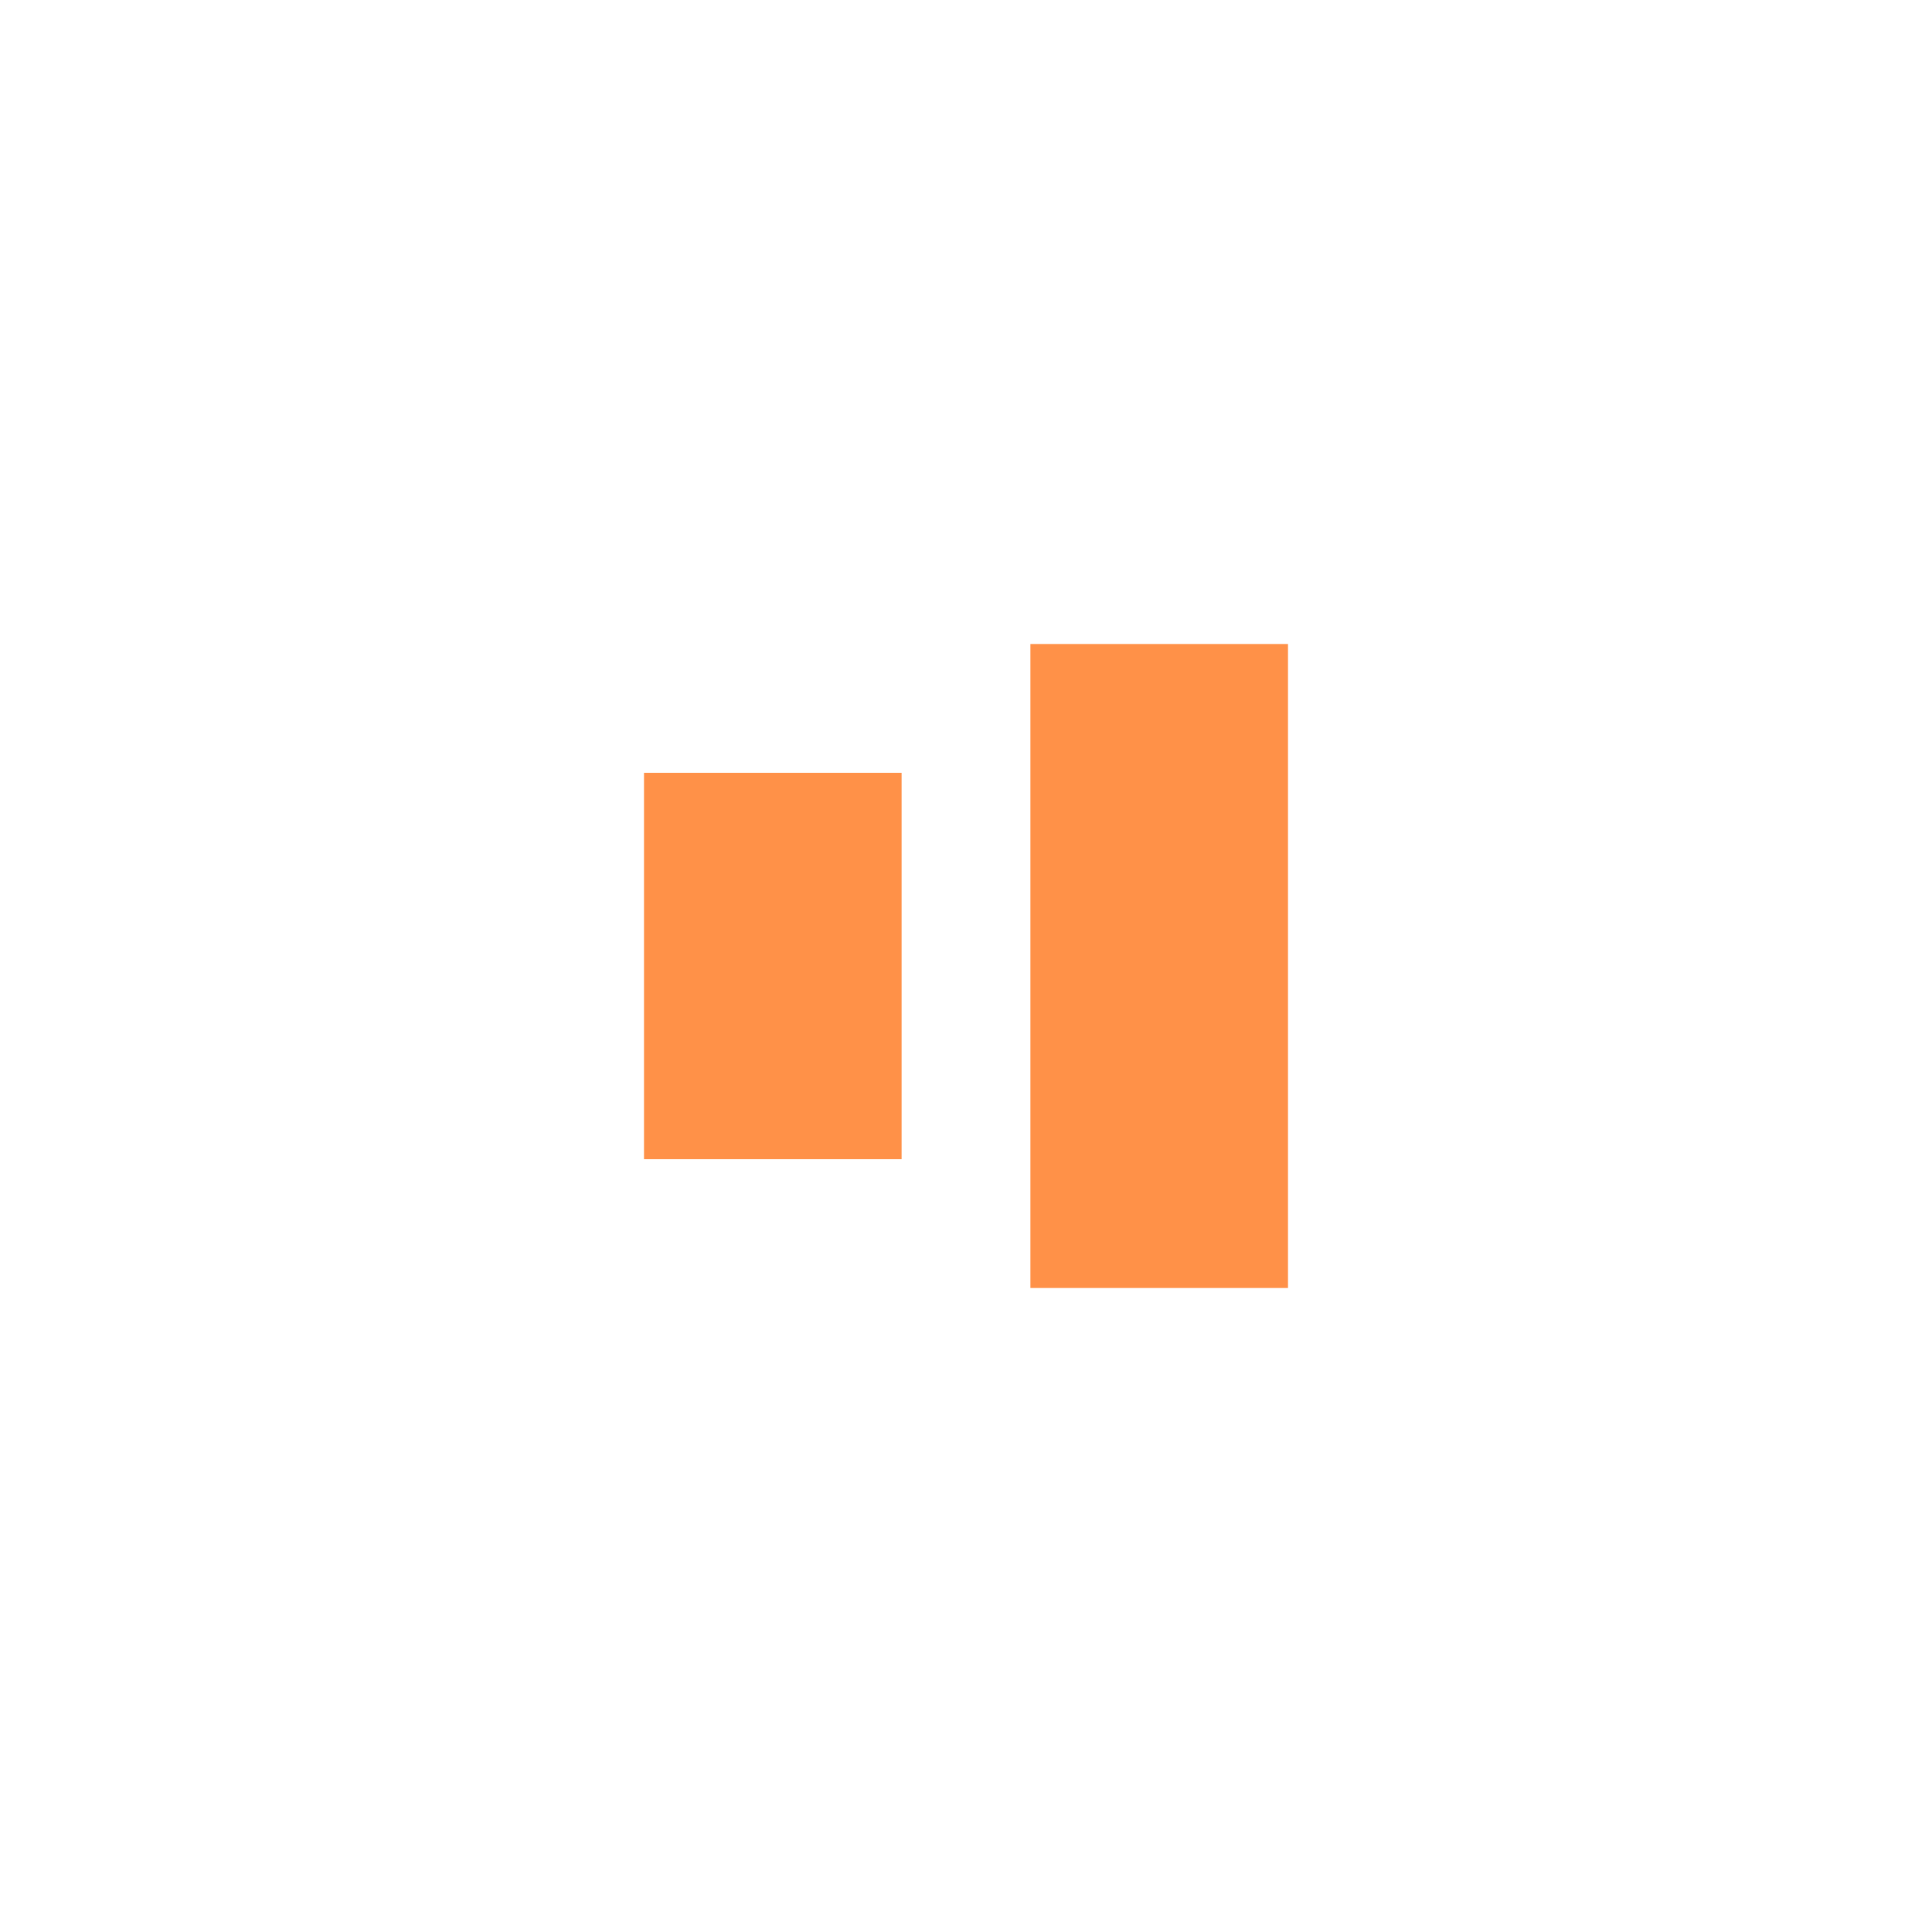
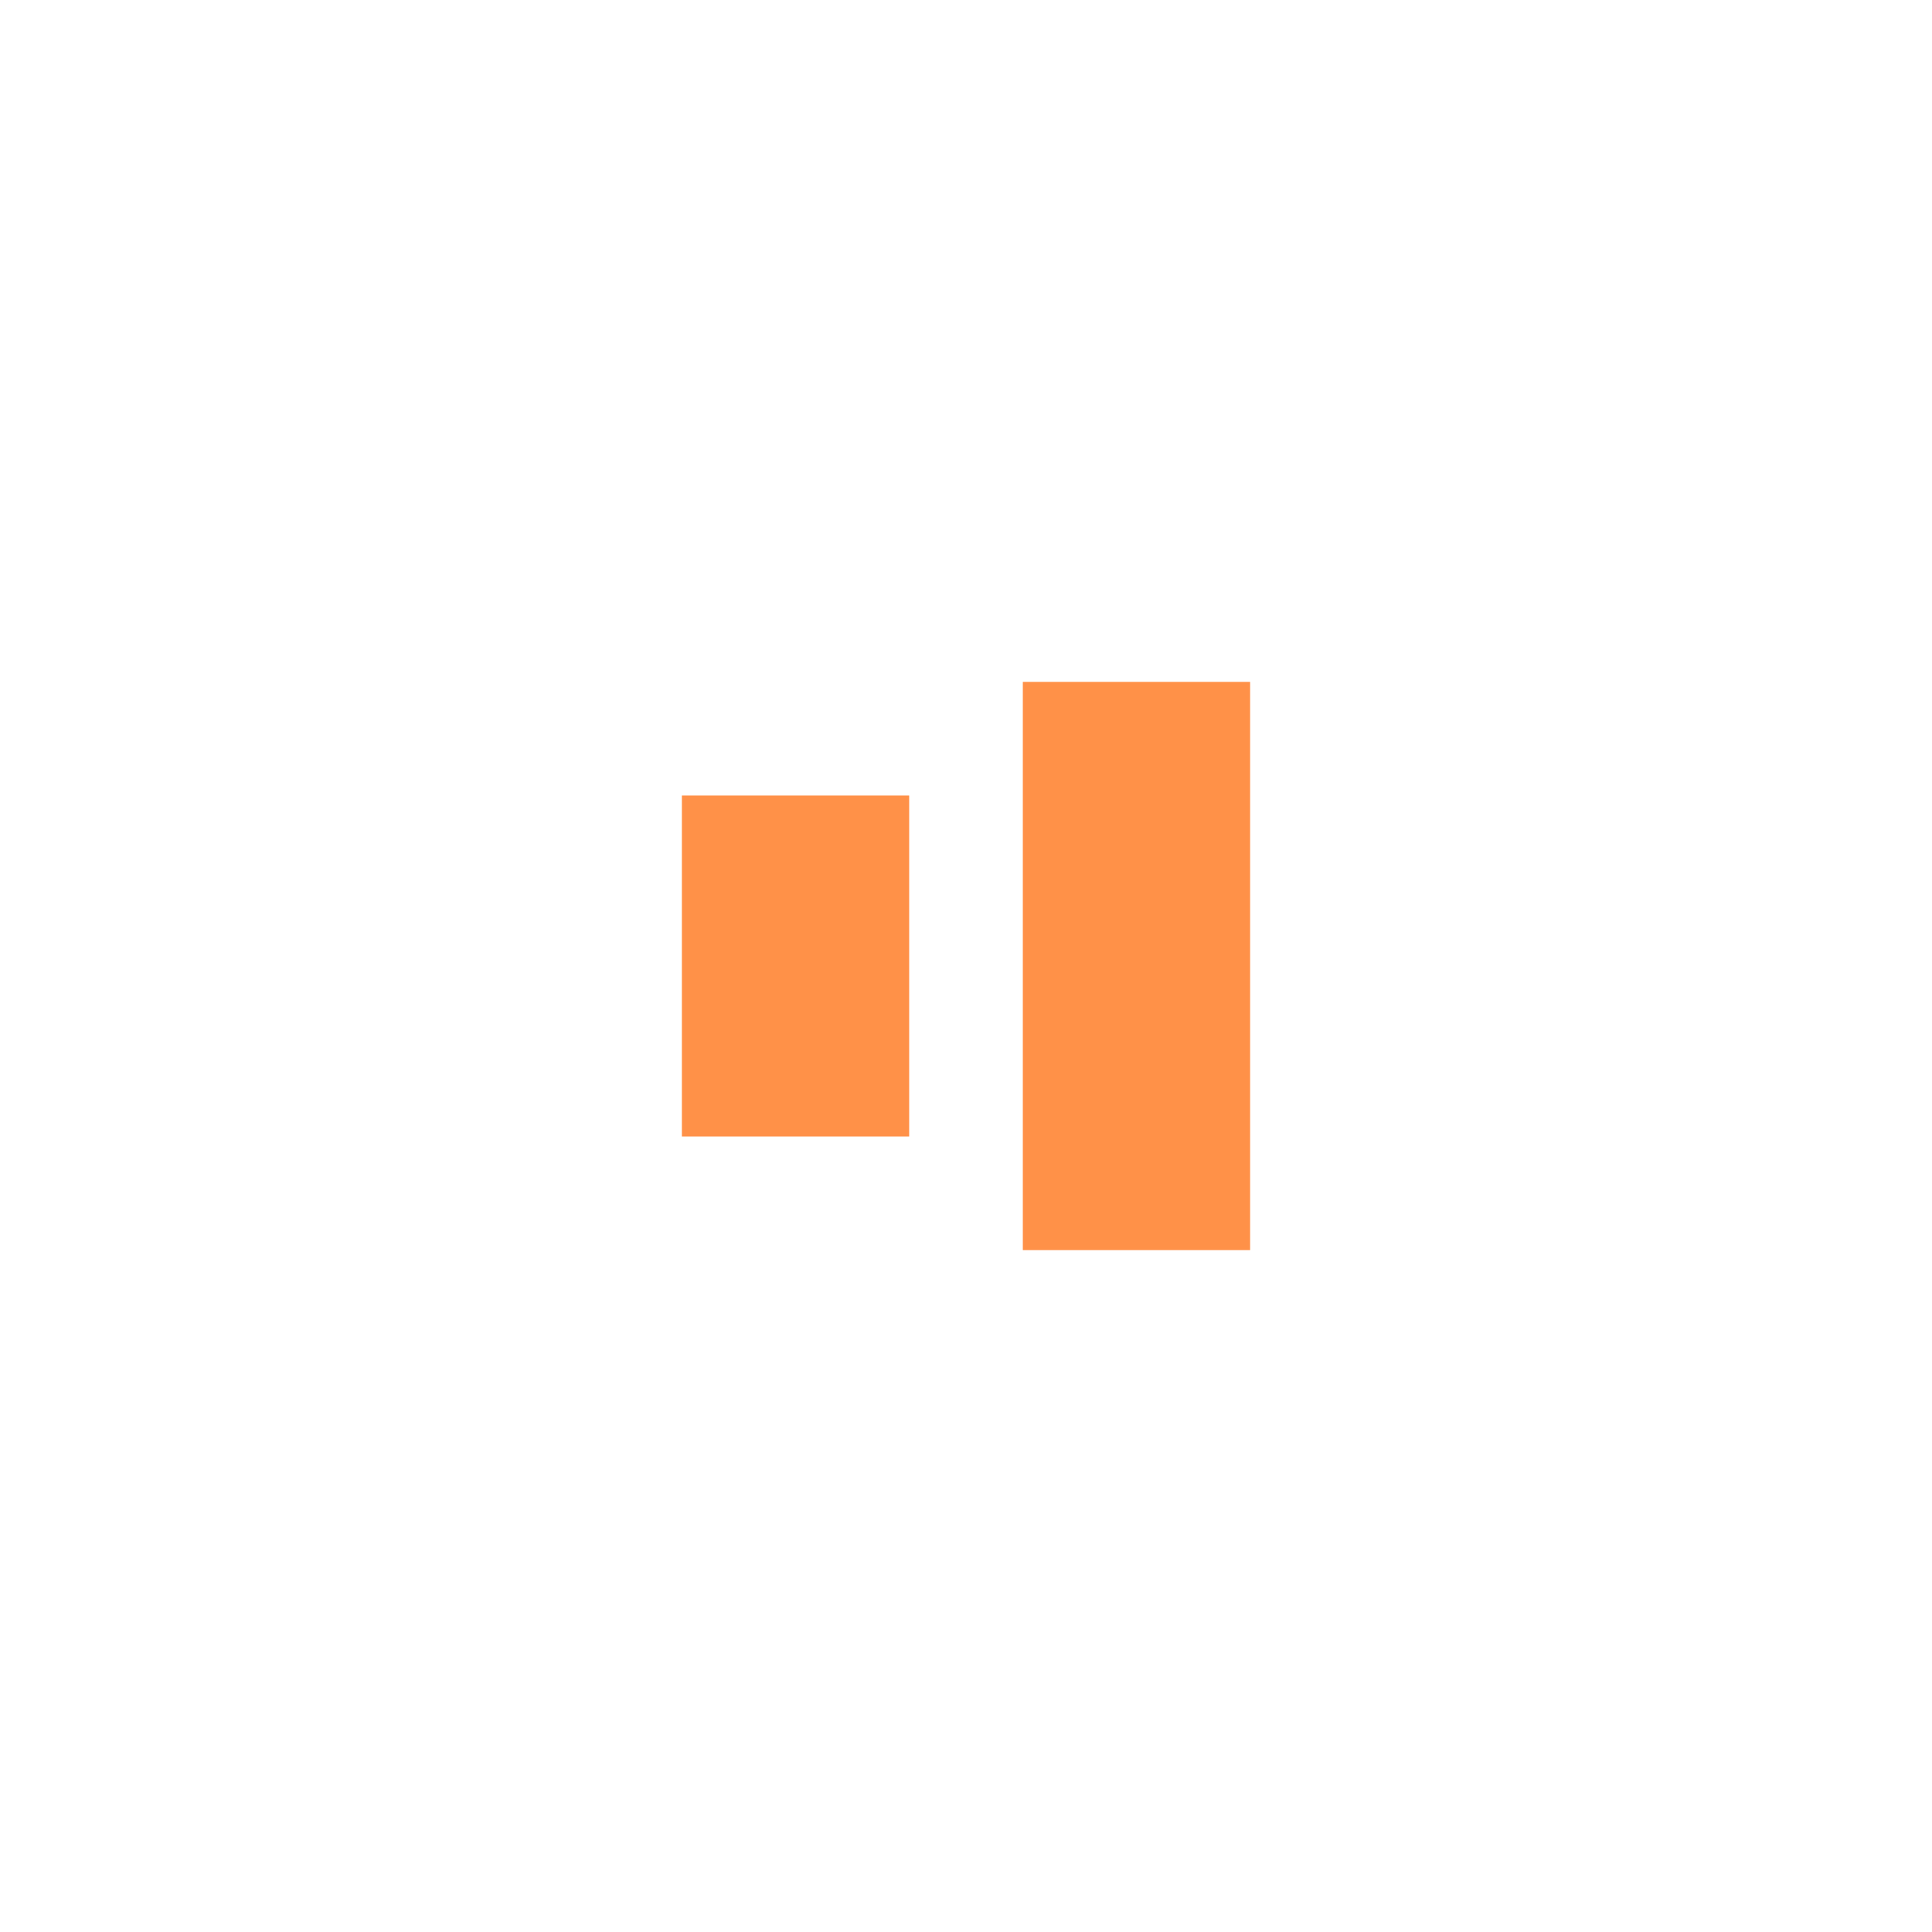
- <svg xmlns="http://www.w3.org/2000/svg" version="1.1" viewBox="0 0 15 15">
-   <g transform="translate(377 -500.4)" display="none">
-     <path d="m-372 504.4 5 3.5-5 3.5z" fill-rule="evenodd" fill="#ff9148" />
+ <svg xmlns="http://www.w3.org/2000/svg" height="100%" width="100%" version="1.1" viewBox="0 0 17 17">
+   <g transform="translate(377,-498.4)" display="none">
+     <path fill-rule="evenodd" fill="#ff9148" d="m-372,504.4,5,3.5-5,3.5z" />
  </g>
-   <g display="none" fill="#ff9148">
-     <rect style="color-rendering:auto;color:#000000;isolation:auto;mix-blend-mode:normal;shape-rendering:auto;solid-color:#000000;image-rendering:auto" height="7" width="2" display="inline" y="4" x="5" />
-     <rect style="color-rendering:auto;color:#000000;isolation:auto;mix-blend-mode:normal;shape-rendering:auto;solid-color:#000000;image-rendering:auto" height="7" width="2" display="inline" y="4" x="8" />
+   <g transform="translate(0,2)" fill="#ff9148" display="none">
+     <rect style="color:#000000;" height="7" width="2" y="4" x="5" display="inline" />
+     <rect style="color:#000000;" height="7" width="2" y="4" x="8" display="inline" />
  </g>
-   <g display="none" fill="#ff9148">
-     <path d="m10 4-5 3.5 5 3.5z" fill-rule="evenodd" />
-     <rect style="color-rendering:auto;color:#000000;isolation:auto;mix-blend-mode:normal;shape-rendering:auto;solid-color:#000000;image-rendering:auto" height="7" width="2" display="inline" y="4" x="5" />
+   <g transform="translate(0,2)" fill="#ff9148" display="none">
+     <path fill-rule="evenodd" d="M10,4,5,7.5,10,11z" />
+     <rect style="color:#000000;" height="7" width="2" y="4" x="5" display="inline" />
  </g>
-   <g display="none" fill="#ff9148">
-     <path d="m5 4 5 3.5-5 3.5z" fill-rule="evenodd" />
-     <rect style="color-rendering:auto;color:#000000;isolation:auto;mix-blend-mode:normal;shape-rendering:auto;solid-color:#000000;image-rendering:auto" height="7" width="2" display="inline" y="4" x="8" />
+   <g transform="translate(0,2)" fill="#ff9148" display="none">
+     <path fill-rule="evenodd" d="M5,4,10,7.5,5,11z" />
+     <rect style="color:#000000;" height="7" width="2" y="4" x="8" display="inline" />
  </g>
-   <g display="none" fill="#ff9148">
-     <rect style="color-rendering:auto;color:#000000;isolation:auto;mix-blend-mode:normal;shape-rendering:auto;solid-color:#000000;image-rendering:auto" height="5" width="5" display="inline" y="5" x="5" />
-     <path style="color-rendering:auto;color:#000000;isolation:auto;mix-blend-mode:normal;shape-rendering:auto;solid-color:#000000;image-rendering:auto" d="m5 3h-2v2h1v-1h1z" display="inline" />
-     <path style="color-rendering:auto;color:#000000;isolation:auto;mix-blend-mode:normal;shape-rendering:auto;solid-color:#000000;image-rendering:auto" d="m12 5v-2h-2v1h1v1z" display="inline" />
-     <path style="color-rendering:auto;color:#000000;isolation:auto;mix-blend-mode:normal;shape-rendering:auto;solid-color:#000000;image-rendering:auto" d="m10 12h2v-2h-1v1h-1z" display="inline" />
-     <path style="color-rendering:auto;color:#000000;isolation:auto;mix-blend-mode:normal;shape-rendering:auto;solid-color:#000000;image-rendering:auto" d="m3 10v2h2v-1h-1v-1z" display="inline" />
+   <g transform="translate(0,2)" fill="#ff9148" display="none">
+     <rect style="color:#000000;" height="5" width="5" y="5" x="5" display="inline" />
+     <path style="color:#000000;" d="M5,3h-2v2h1v-1h1z" display="inline" />
+     <path style="color:#000000;" d="M12,5v-2h-2v1h1v1z" display="inline" />
+     <path style="color:#000000;" d="m10,12h2v-2h-1v1h-1z" display="inline" />
+     <path style="color:#000000;" d="m3,10v2h2v-1h-1v-1z" display="inline" />
  </g>
-   <g display="none" fill="#ff9148">
-     <rect style="color-rendering:auto;color:#000000;isolation:auto;mix-blend-mode:normal;shape-rendering:auto;solid-color:#000000;image-rendering:auto" height="3" width="2" display="inline" y="6" x="5" />
-     <path style="color-rendering:auto;color:#000000;isolation:auto;mix-blend-mode:normal;shape-rendering:auto;solid-color:#000000;image-rendering:auto" d="m8 6 2-2v7l-2-2z" display="inline" />
+   <g transform="translate(0,2)" fill="#ff9148" display="none">
+     <rect style="color:#000000;" height="3" width="2" y="6" x="5" display="inline" />
+     <path style="color:#000000;" d="m8,6,2-2v7l-2-2z" display="inline" />
  </g>
-   <g fill="#ff9148">
-     <rect style="color-rendering:auto;color:#000000;isolation:auto;mix-blend-mode:normal;shape-rendering:auto;solid-color:#000000;image-rendering:auto" height="3" width="2" y="6" x="5" />
-     <rect style="color-rendering:auto;color:#000000;isolation:auto;mix-blend-mode:normal;shape-rendering:auto;solid-color:#000000;image-rendering:auto" height="5" width="2" y="5" x="8" />
+   <g fill="#ff9148" transform="translate(1,1)">
+     <rect style="color:#000000;" height="3" width="2" y="6" x="5" />
+     <rect style="color:#000000;" height="5" width="2" y="5" x="8" />
  </g>
</svg>
